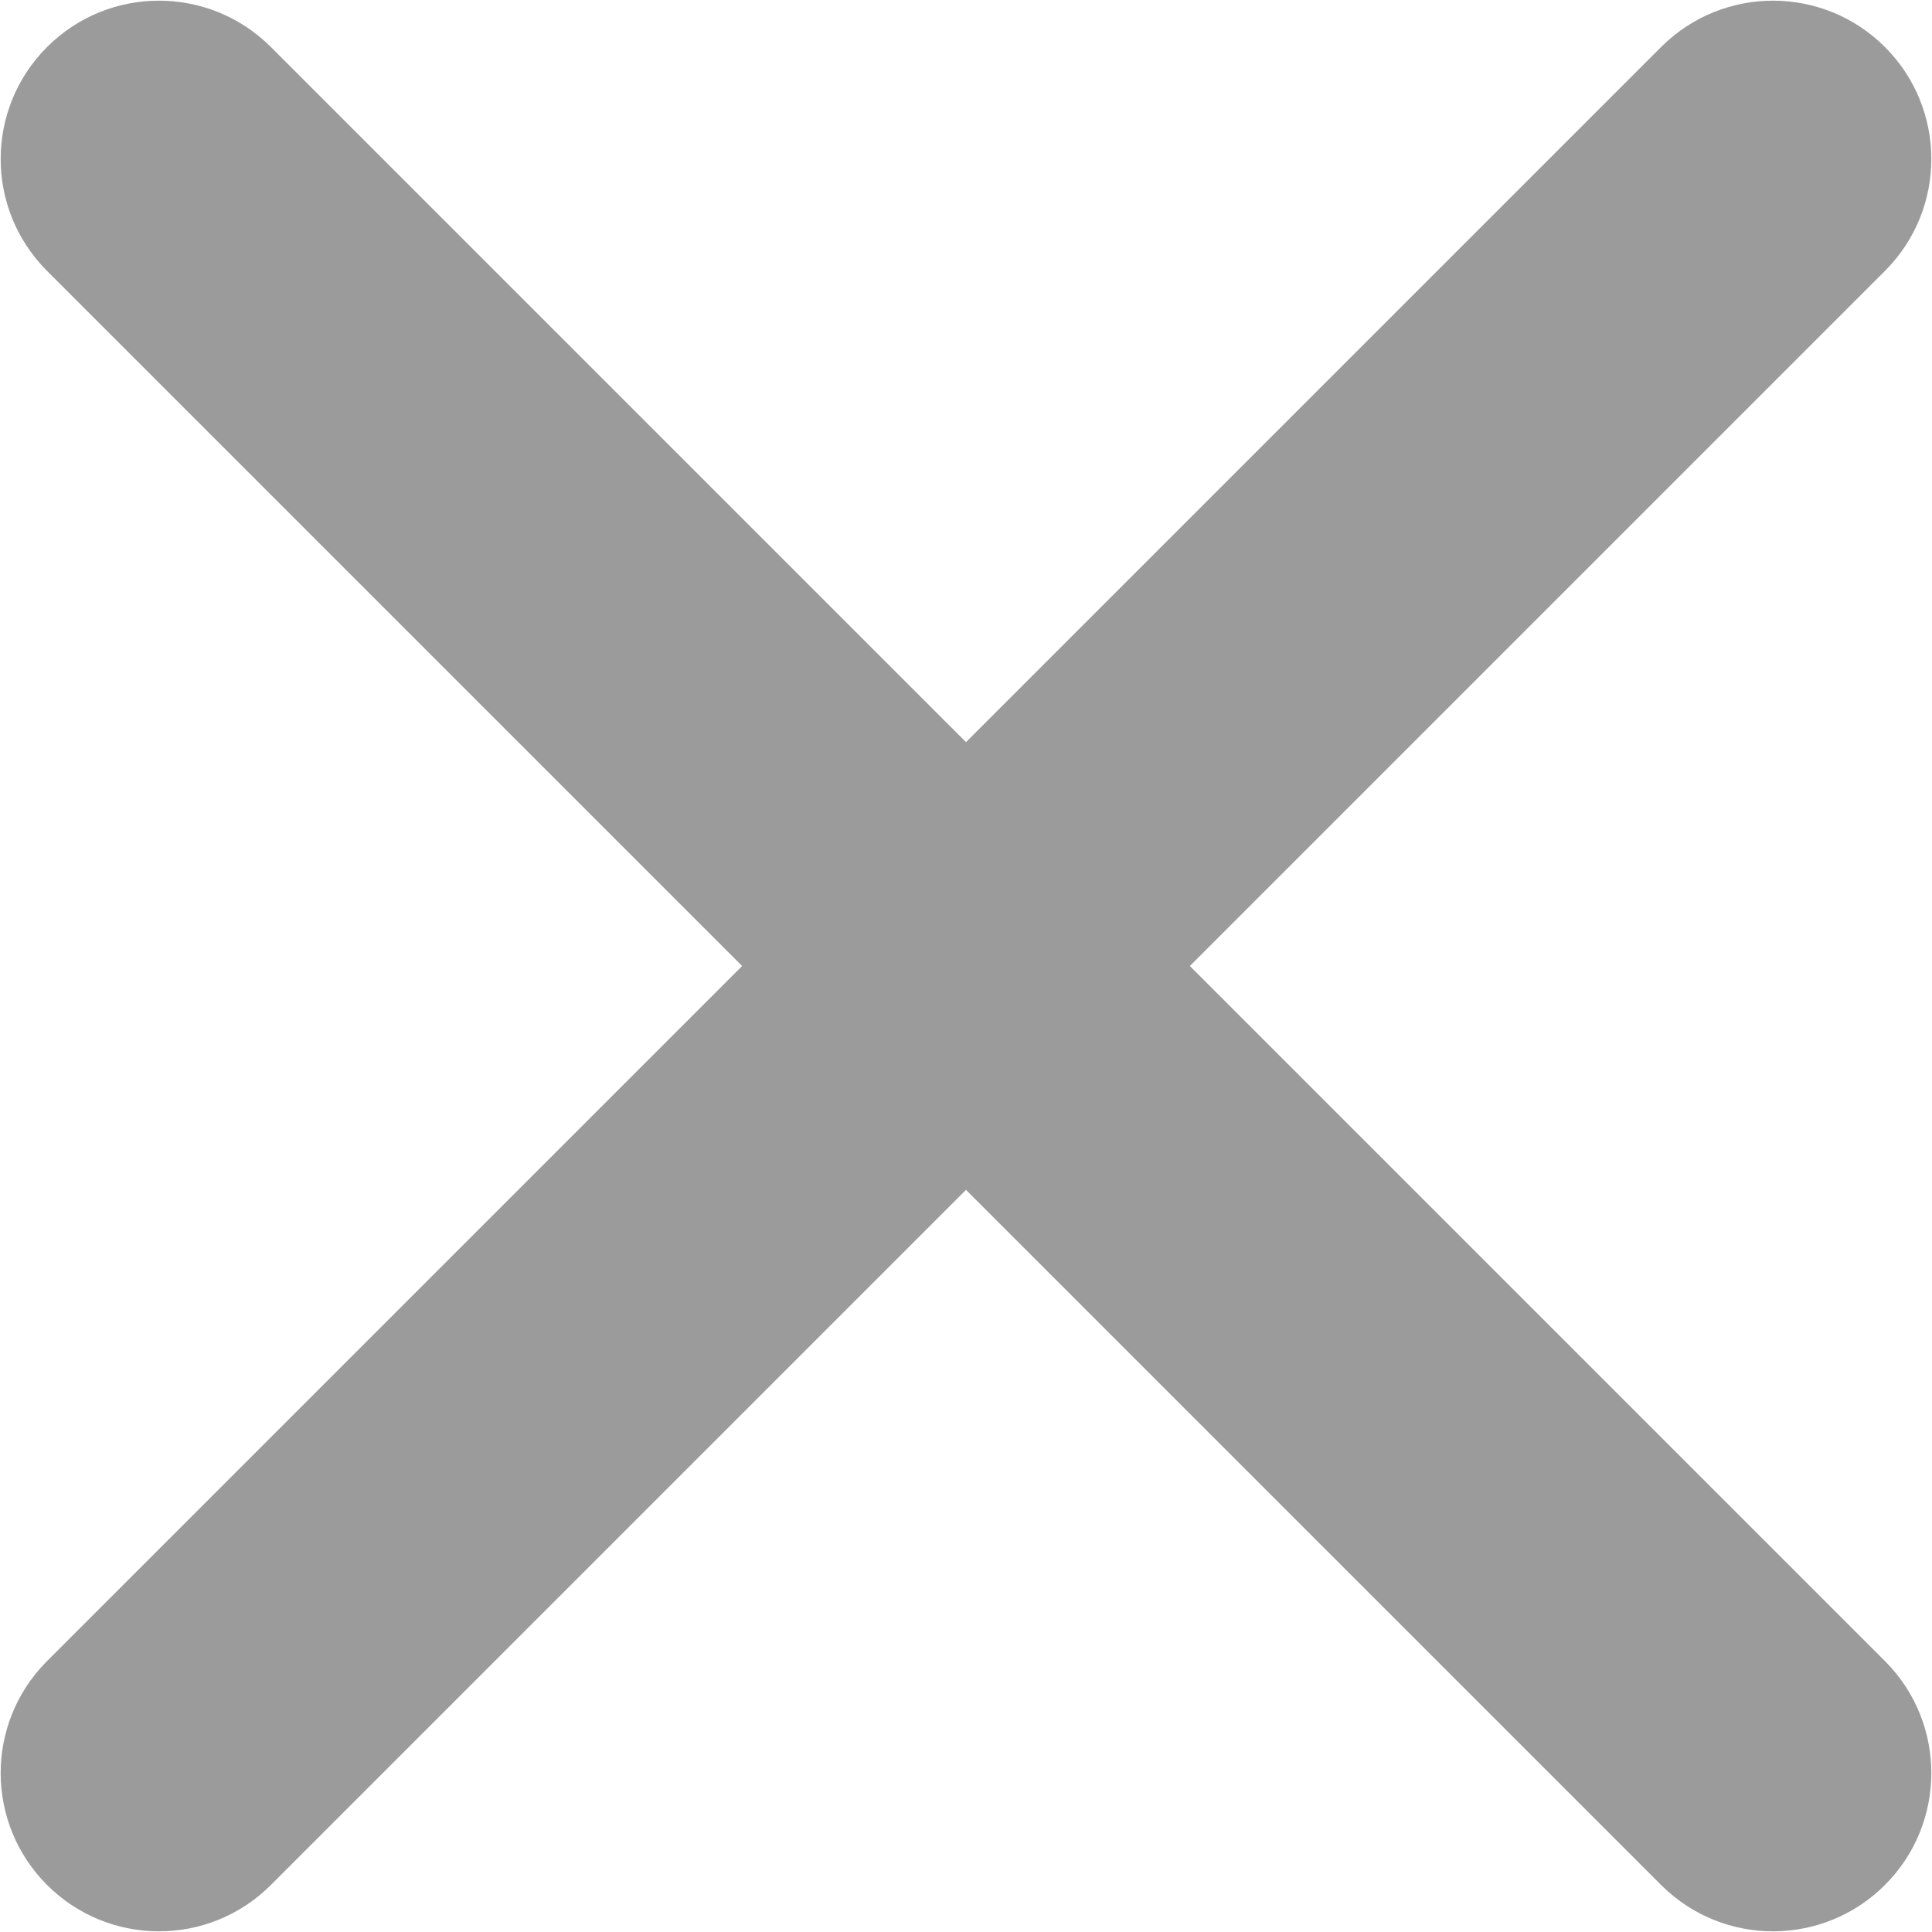
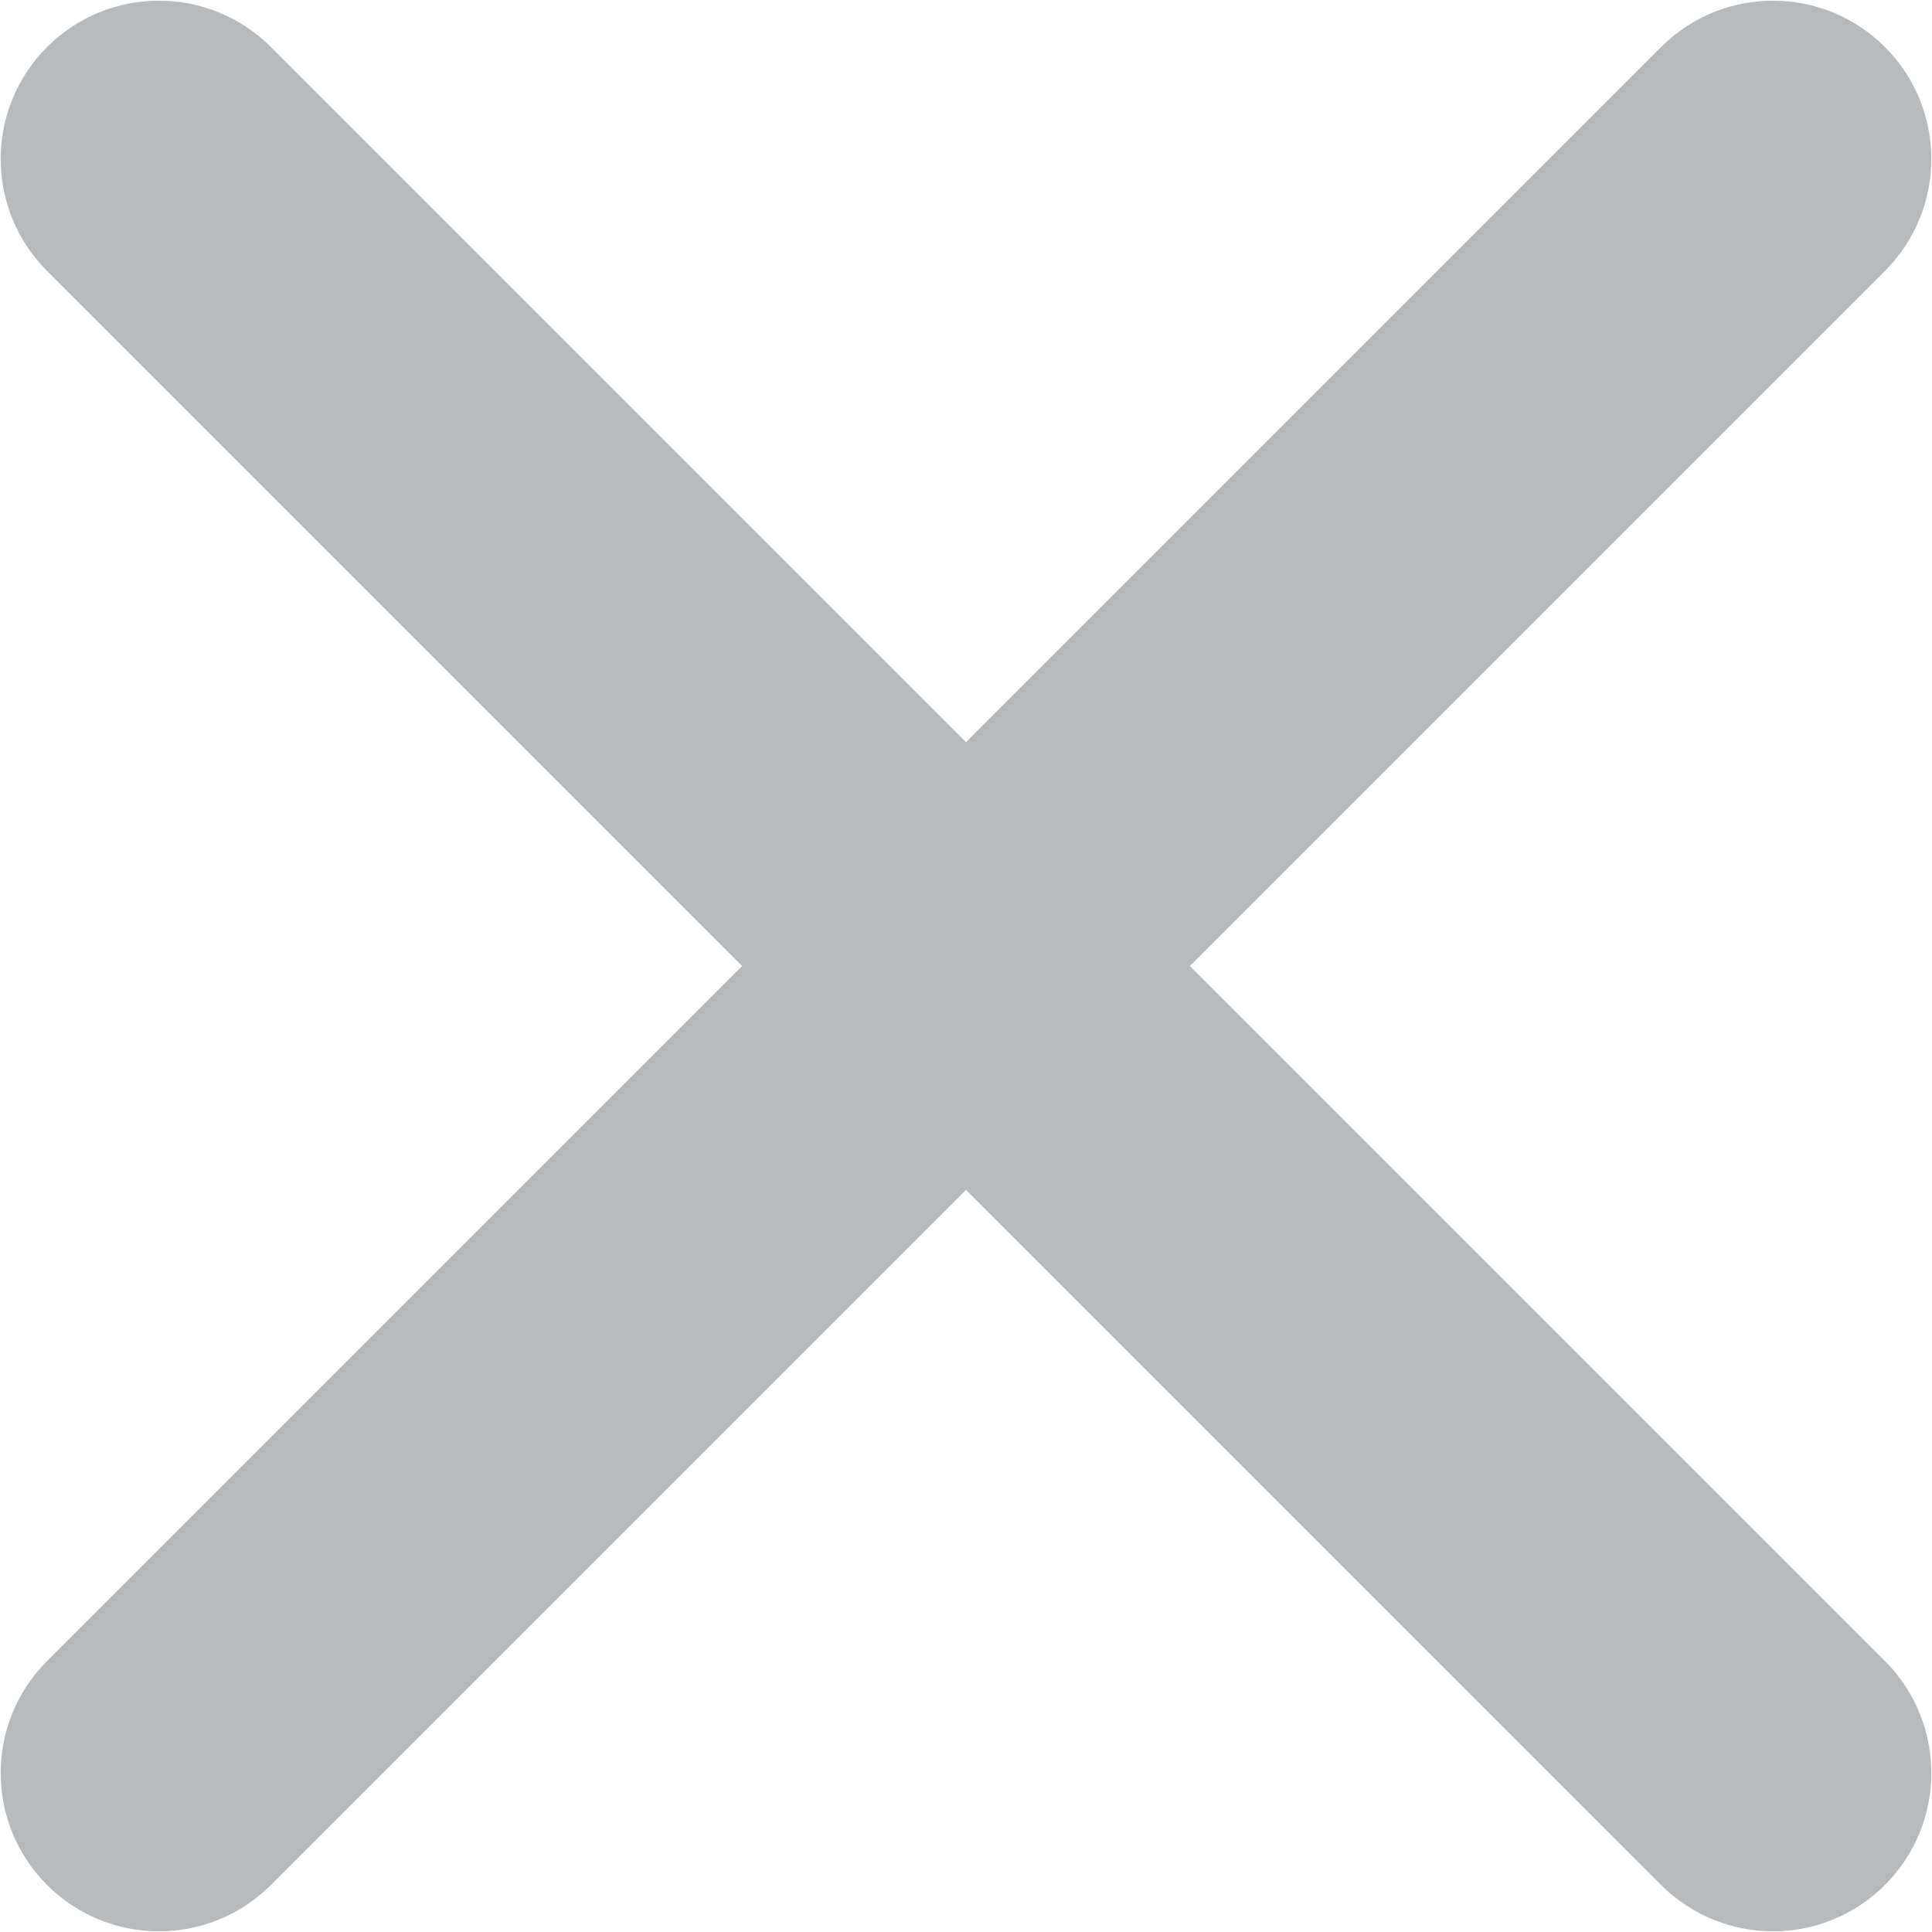
<svg xmlns="http://www.w3.org/2000/svg" width="16" height="16" viewBox="0 0 16 16">
-   <path fill="#9B9B9B" fill-rule="evenodd" d="M9.854 8l5.762-5.762A1.311 1.311 0 0 0 13.762.384L8 6.146 2.238.384A1.311 1.311 0 0 0 .384 2.238L6.146 8 .384 13.762a1.311 1.311 0 0 0 1.854 1.854L8 9.854l5.762 5.762a1.311 1.311 0 0 0 1.854-1.854L9.854 8z" />
+   <path fill="#b7babc" fill-rule="evenodd" d="M9.854 8l5.762-5.762A1.311 1.311 0 0 0 13.762.384L8 6.146 2.238.384A1.311 1.311 0 0 0 .384 2.238L6.146 8 .384 13.762a1.311 1.311 0 0 0 1.854 1.854L8 9.854l5.762 5.762a1.311 1.311 0 0 0 1.854-1.854L9.854 8z" />
</svg>
